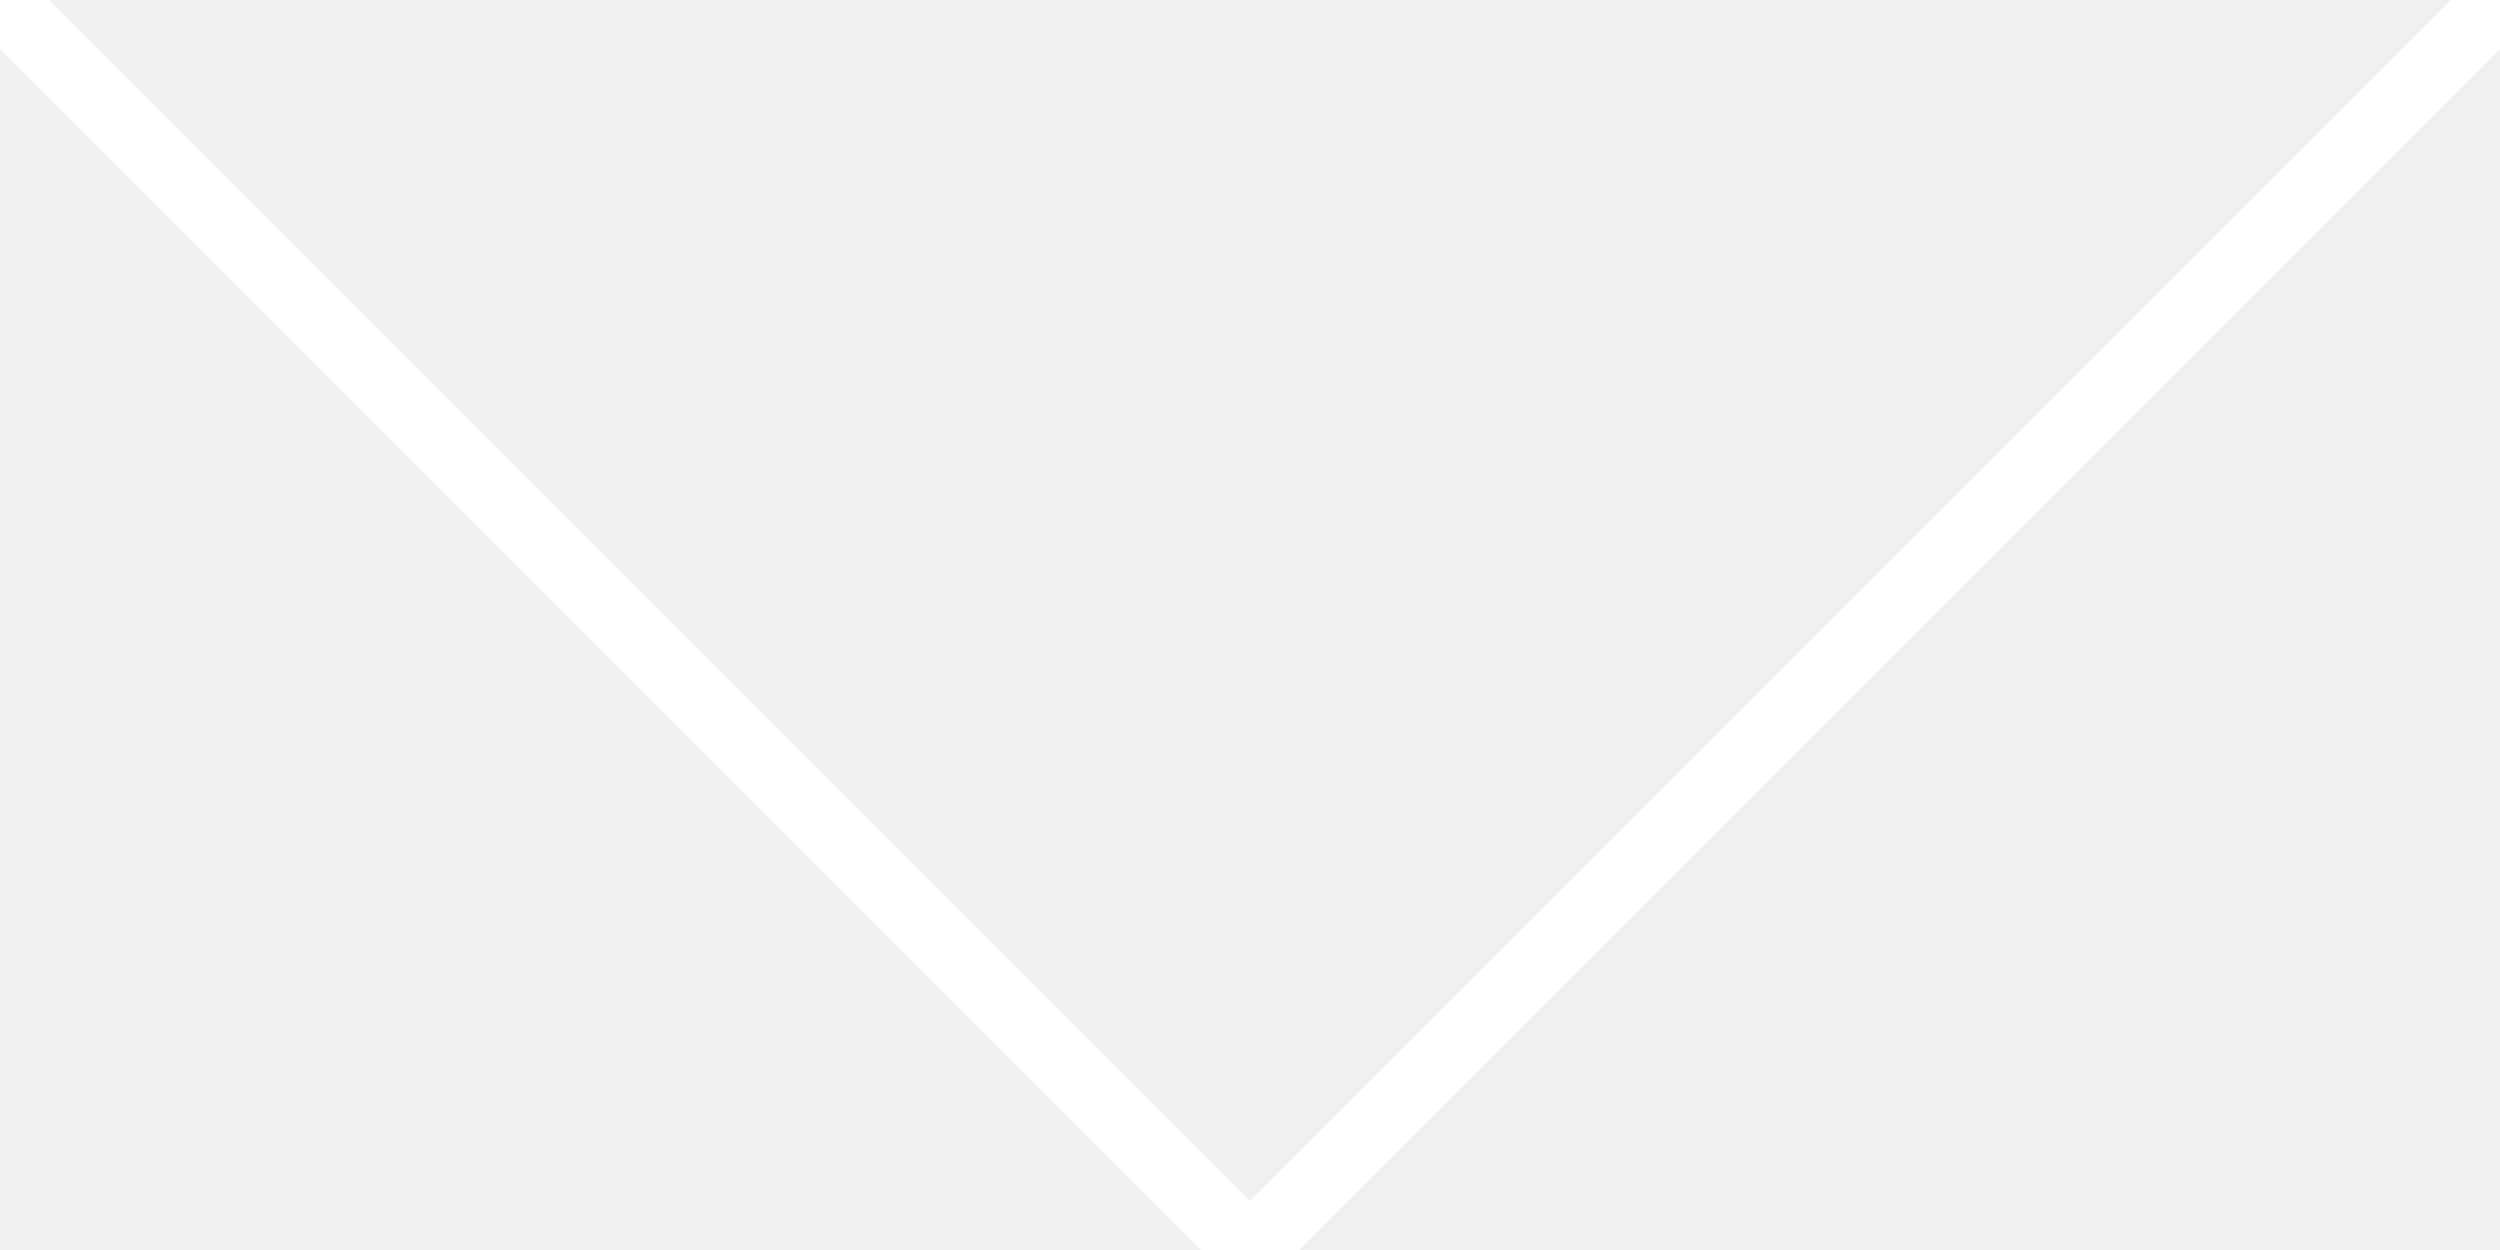
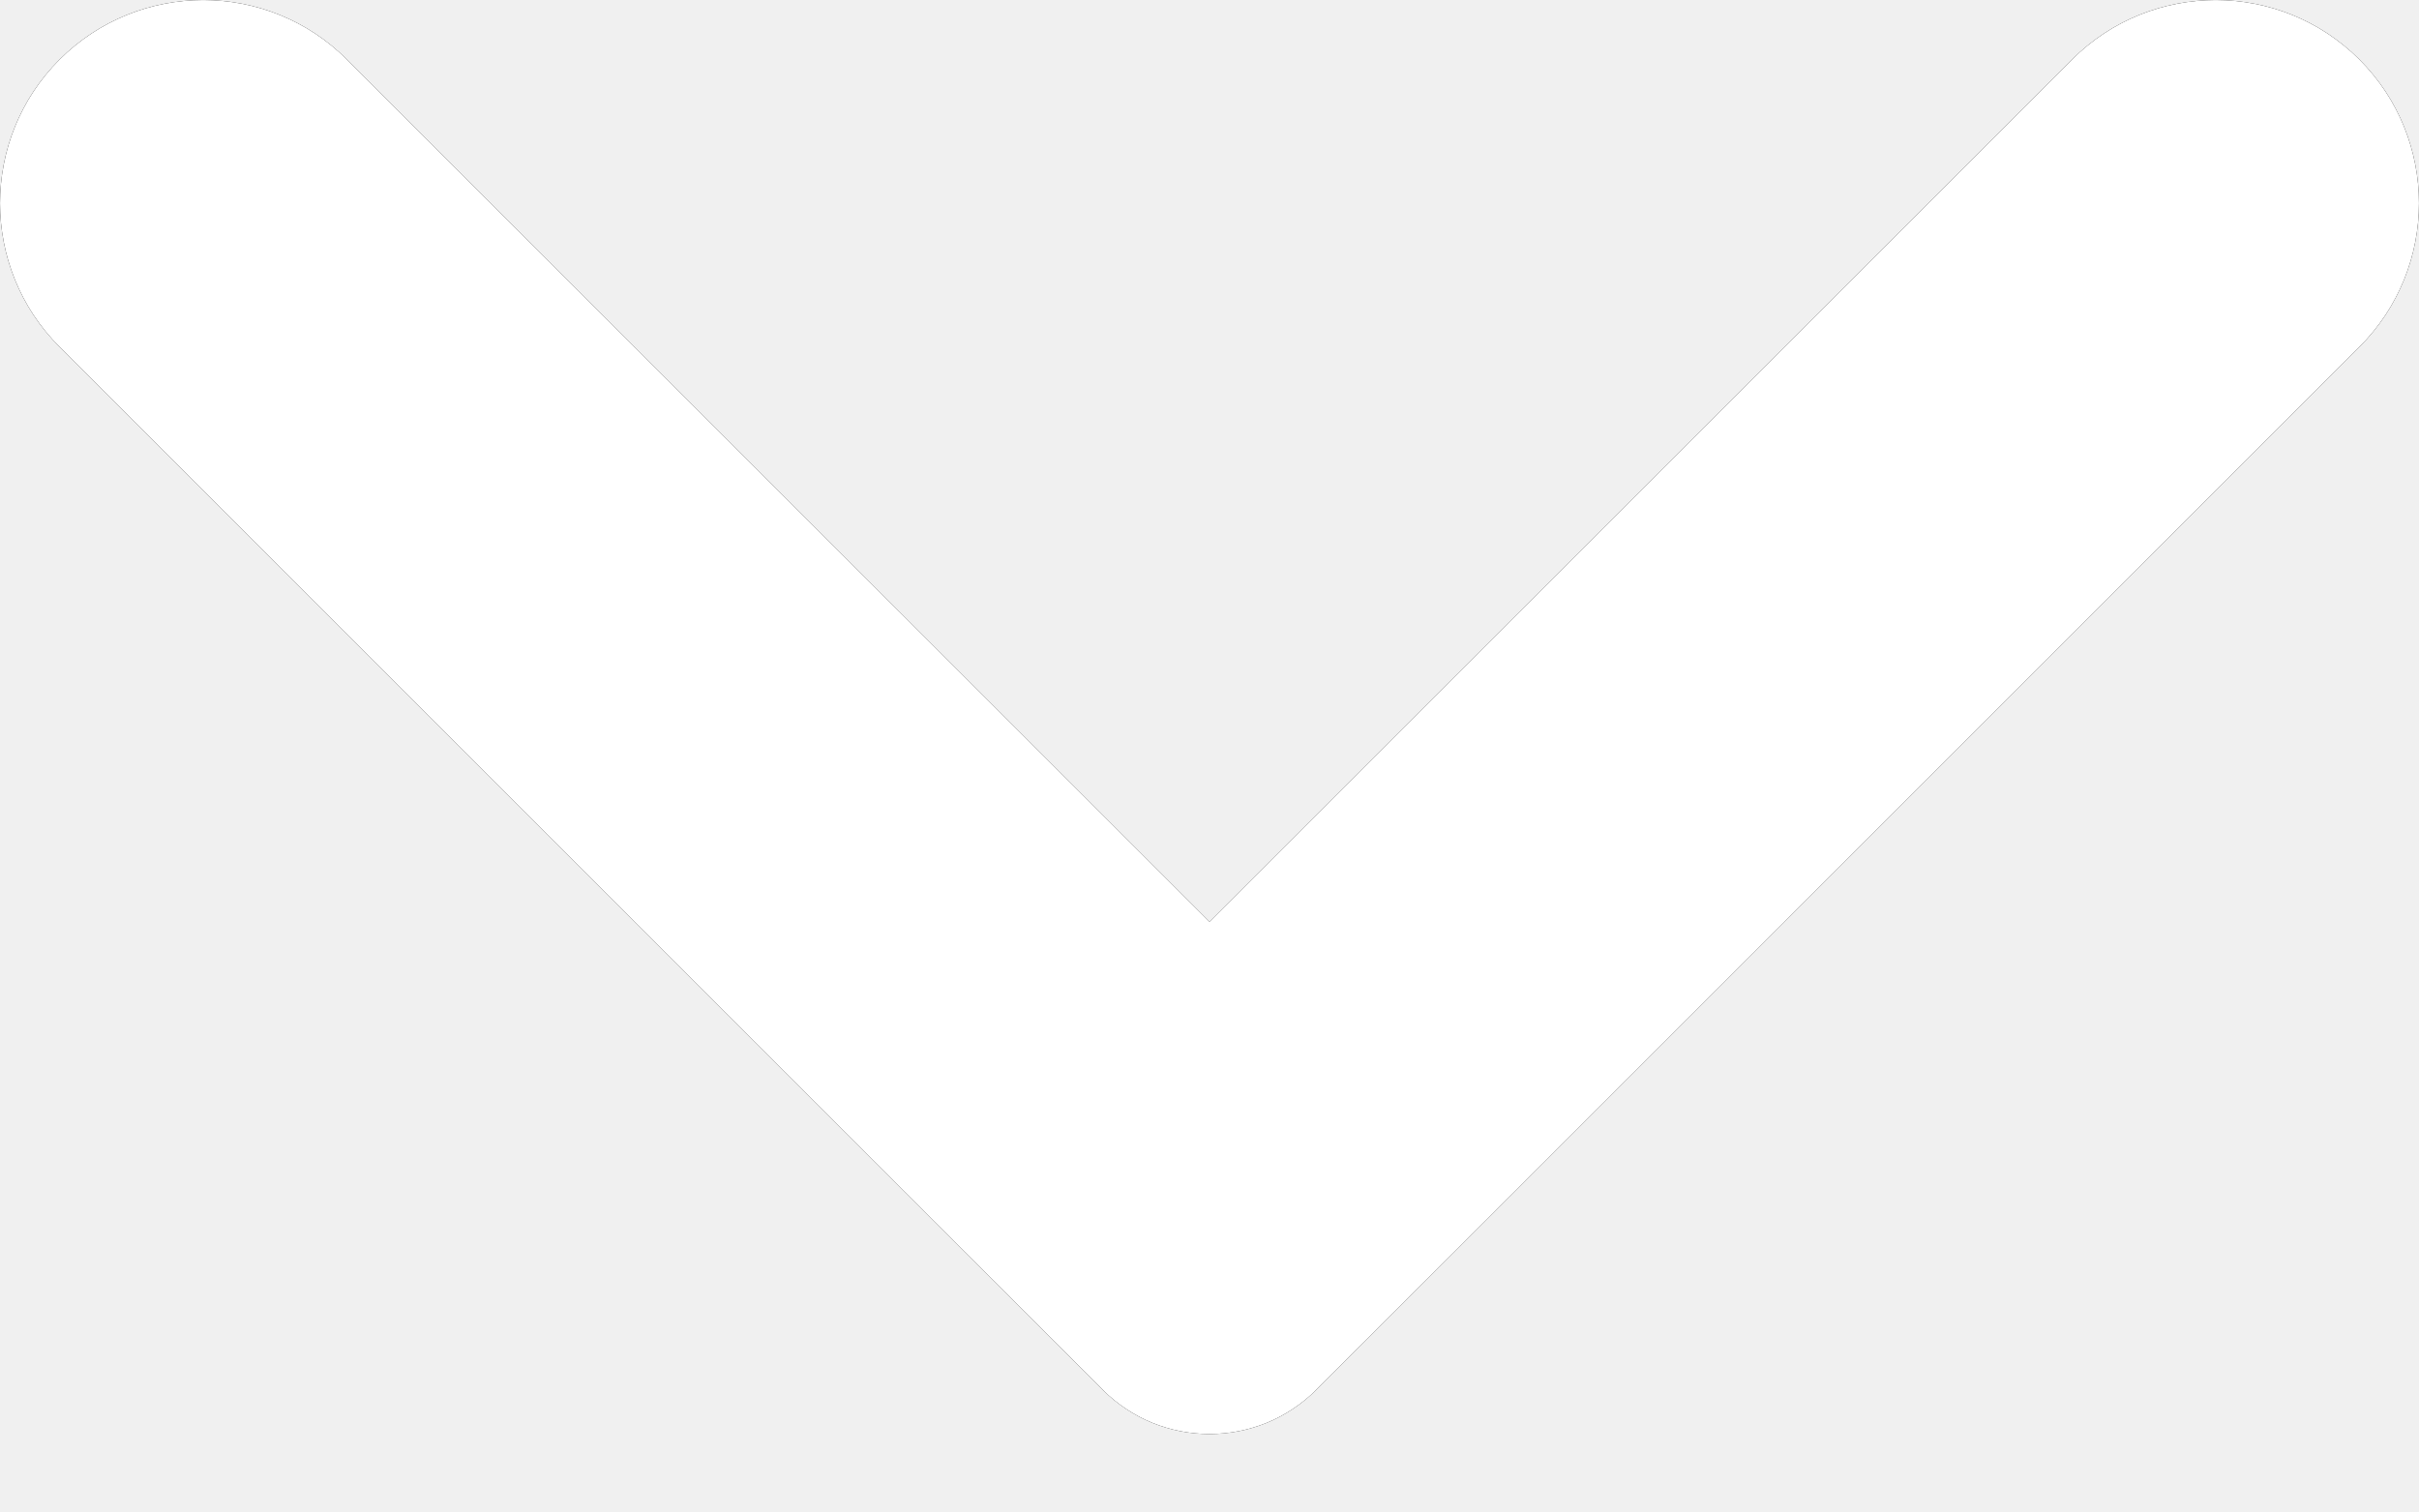
- <svg xmlns="http://www.w3.org/2000/svg" width="36px" height="18px" viewBox="0 0 36 18" zoomAndPan="disable" preserveAspectRatio="none">
-   <style type="text/css"> line { stroke: #fff; stroke-width: 1; } </style>
-   <line x1="0" y1="0" x2="18" y2="18" />
-   <line x1="36" y1="0" x2="18" y2="18" />
+ <svg xmlns="http://www.w3.org/2000/svg" width="16" height="10" viewBox="0 0 16 10">
+   <g fill="none">
+     <path fill="#000000" d="M8,6.098 L13.705,0.394 C14.23,-0.131 15.081,-0.131 15.606,0.394 C16.131,0.919 16.131,1.77 15.606,2.295 L9.902,8 L8.707,9.194 C8.317,9.585 7.683,9.585 7.293,9.194 L6.098,8 L0.394,2.295 C-0.131,1.77 -0.131,0.919 0.394,0.394 C0.919,-0.131 1.77,-0.131 2.295,0.394 L8,6.098 Z" />
+     <path fill="#FFFFFF" d="M8,6.098 L13.705,0.394 C14.23,-0.131 15.081,-0.131 15.606,0.394 C16.131,0.919 16.131,1.77 15.606,2.295 L9.902,8 L8.707,9.194 C8.317,9.585 7.683,9.585 7.293,9.194 L6.098,8 L0.394,2.295 C-0.131,1.77 -0.131,0.919 0.394,0.394 C0.919,-0.131 1.77,-0.131 2.295,0.394 L8,6.098 Z" />
+   </g>
</svg>
